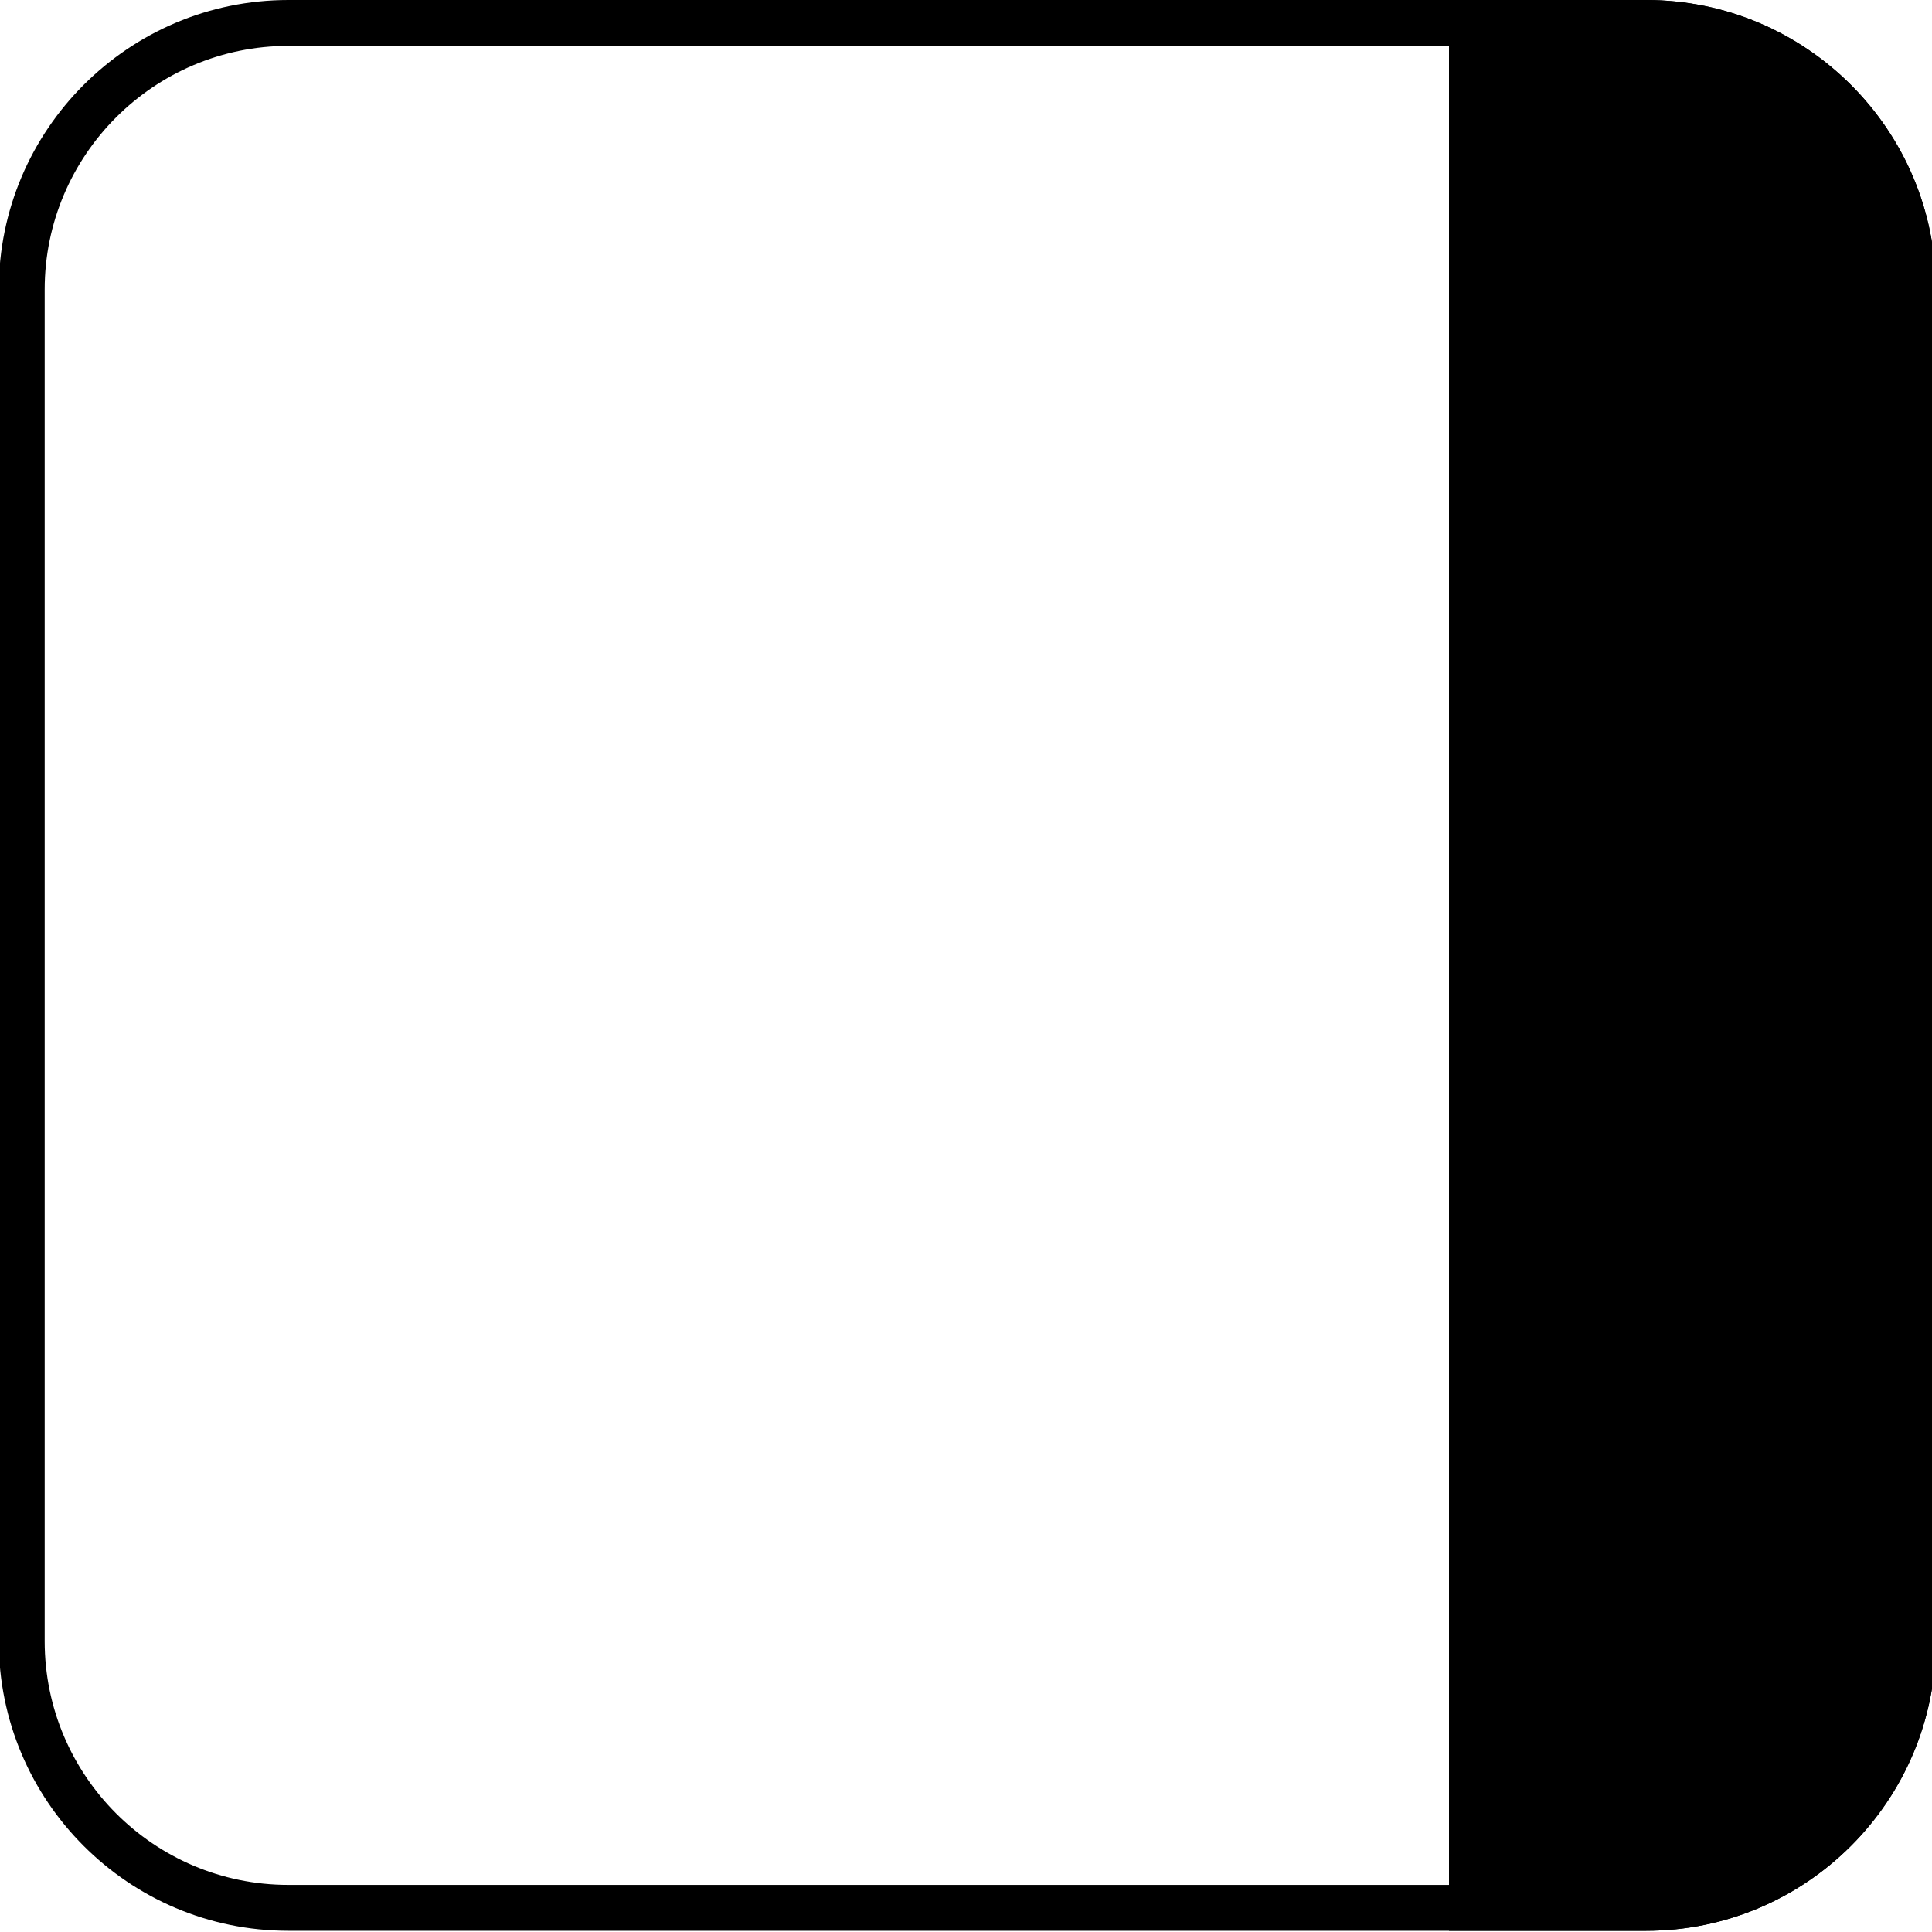
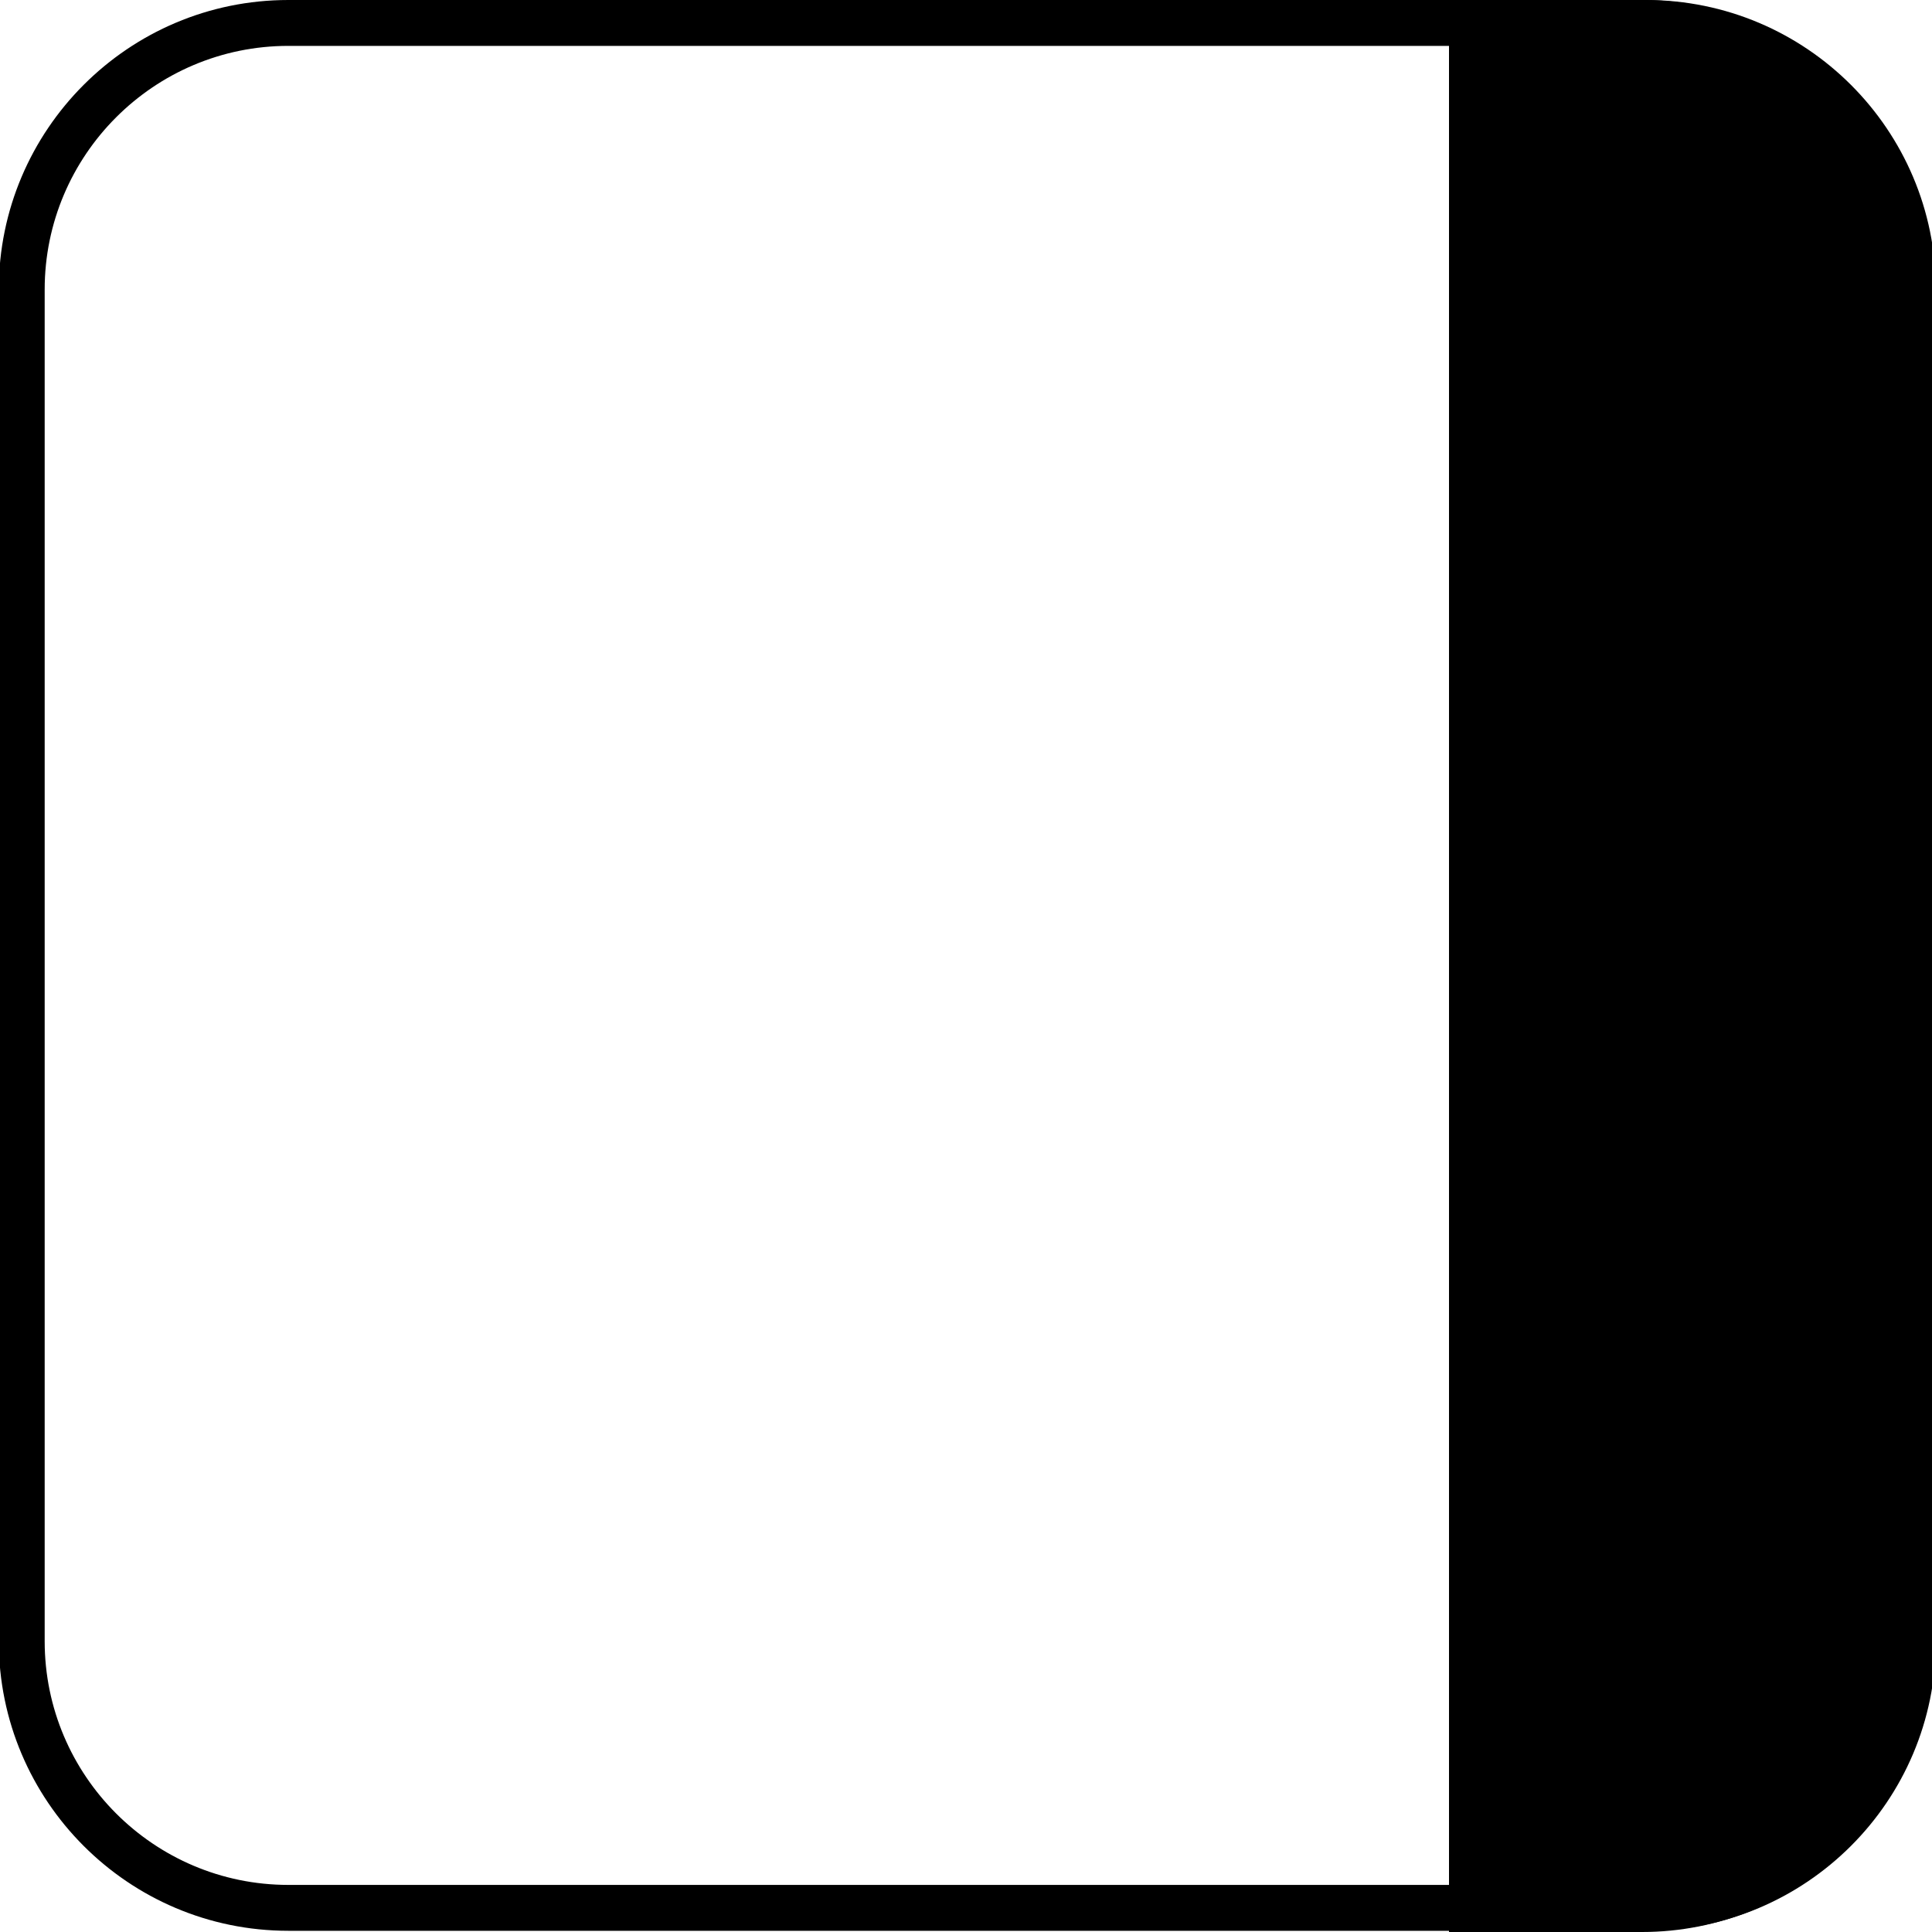
<svg xmlns="http://www.w3.org/2000/svg" width="100%" height="100%" viewBox="0 0 8 8" version="1.1" xml:space="preserve" style="fill-rule:evenodd;clip-rule:evenodd;stroke-linejoin:round;stroke-miterlimit:2;">
  <g>
-     <g>
-       <clipPath id="_clip1">
-         <path d="M8.016,1.199C8.016,0.538 7.479,0 6.816,0L1.194,0C0.532,0 -0.005,0.538 -0.005,1.199L-0.005,6.796C-0.005,7.457 0.532,7.995 1.194,7.995L6.816,7.995C7.479,7.995 8.016,7.457 8.016,6.796L8.016,1.199Z" />
-       </clipPath>
-       <g clip-path="url(#_clip1)">
-         <g>
-           <rect x="6" y="-0" width="2" height="8" />
-         </g>
-       </g>
-     </g>
-     <path d="M8.016,1.199L8.016,6.796C8.016,7.457 7.479,7.995 6.816,7.995L1.194,7.995C0.532,7.995 -0.005,7.457 -0.005,6.796L-0.005,1.199C-0.005,0.538 0.532,0 1.194,0L6.816,0C7.479,0 8.016,0.538 8.016,1.199ZM7.825,1.199C7.825,0.642 7.373,0.19 6.816,0.19L1.194,0.19C0.637,0.19 0.185,0.643 0.185,1.199L0.185,6.796C0.185,7.352 0.637,7.805 1.194,7.805L6.816,7.805C7.373,7.805 7.825,7.352 7.825,6.796L7.825,1.199Z" />
+     <path d="M6,0L6.8,0C7.118,0 7.423,0.126 7.649,0.351C7.874,0.577 8,0.882 8,1.2C8,2.71 8,5.29 8,6.8C8,7.118 7.874,7.423 7.649,7.649C7.423,7.874 7.118,8 6.8,8C6.375,8 6,8 6,8L6,0Z" />
  </g>
+   <path d="M8.016,1.199L8.016,6.796C8.016,7.457 7.479,7.995 6.816,7.995L1.194,7.995C0.532,7.995 -0.005,7.457 -0.005,6.796L-0.005,1.199C-0.005,0.538 0.532,0 1.194,0L6.816,0C7.479,0 8.016,0.538 8.016,1.199M7.825,1.199C7.825,0.642 7.373,0.19 6.816,0.19L1.194,0.19C0.637,0.19 0.185,0.643 0.185,1.199L0.185,6.796C0.185,7.352 0.637,7.805 1.194,7.805L6.816,7.805C7.373,7.805 7.825,7.352 7.825,6.796L7.825,1.199Z" />
</svg>
